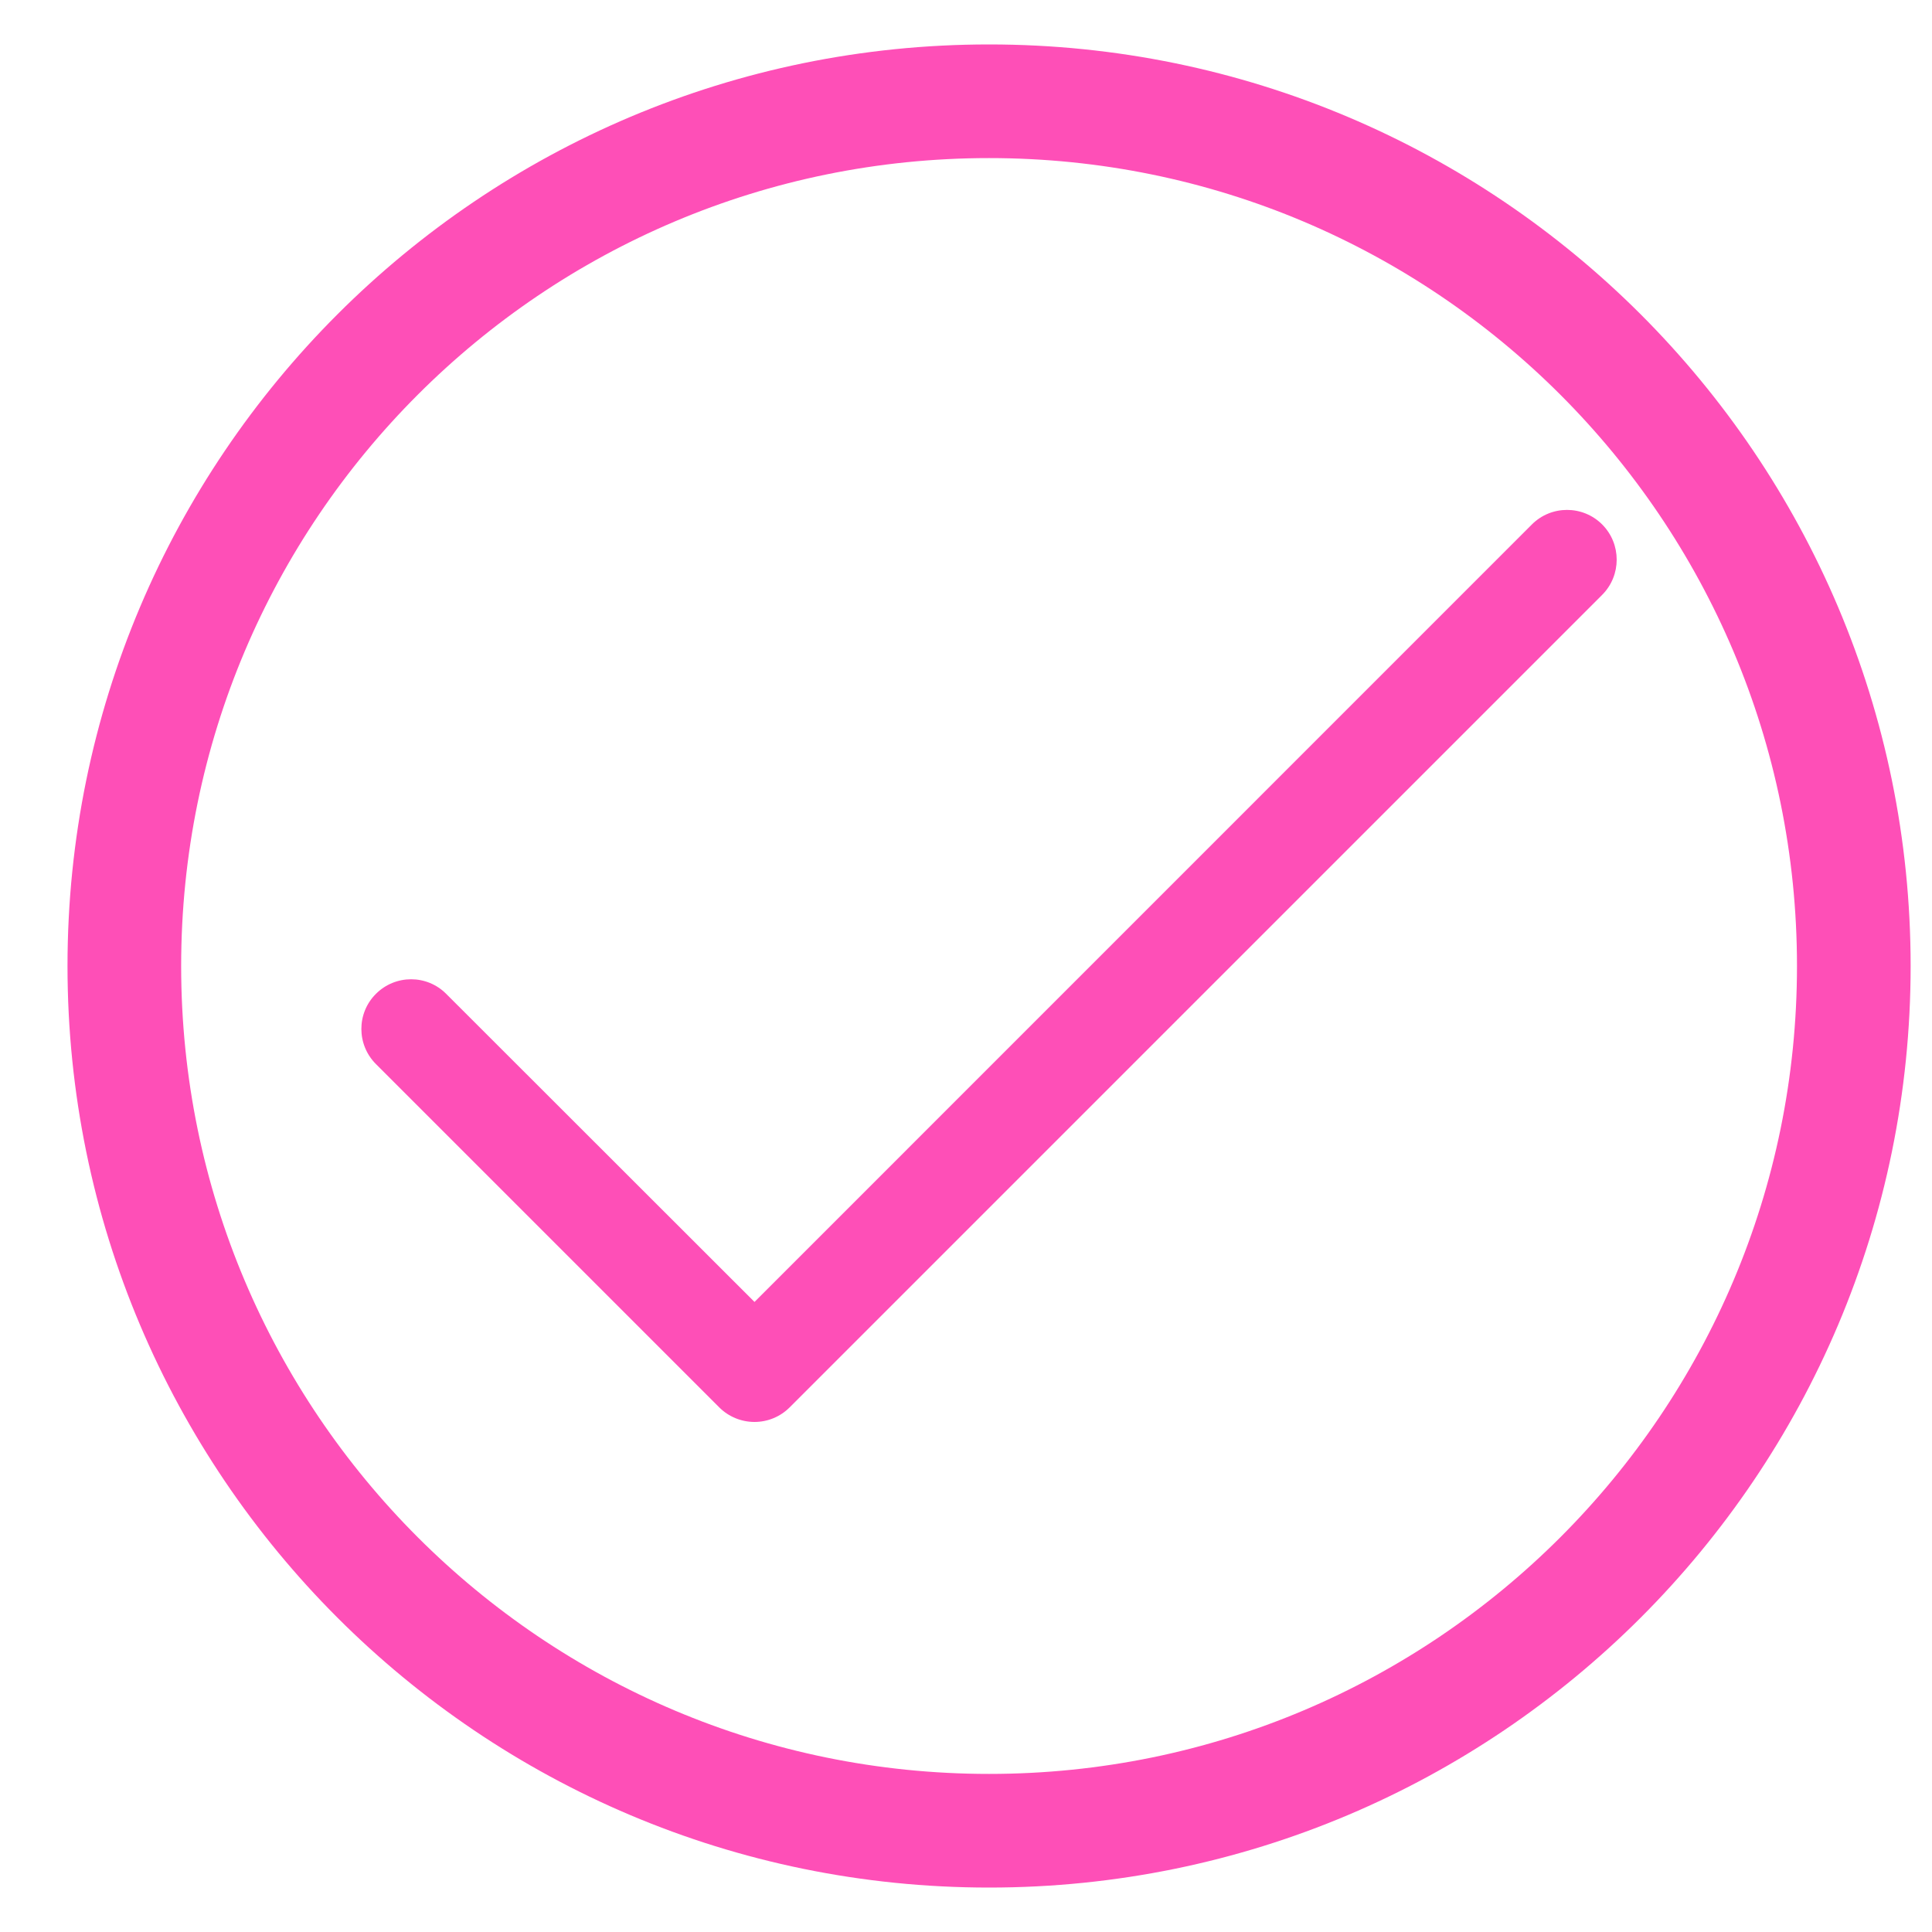
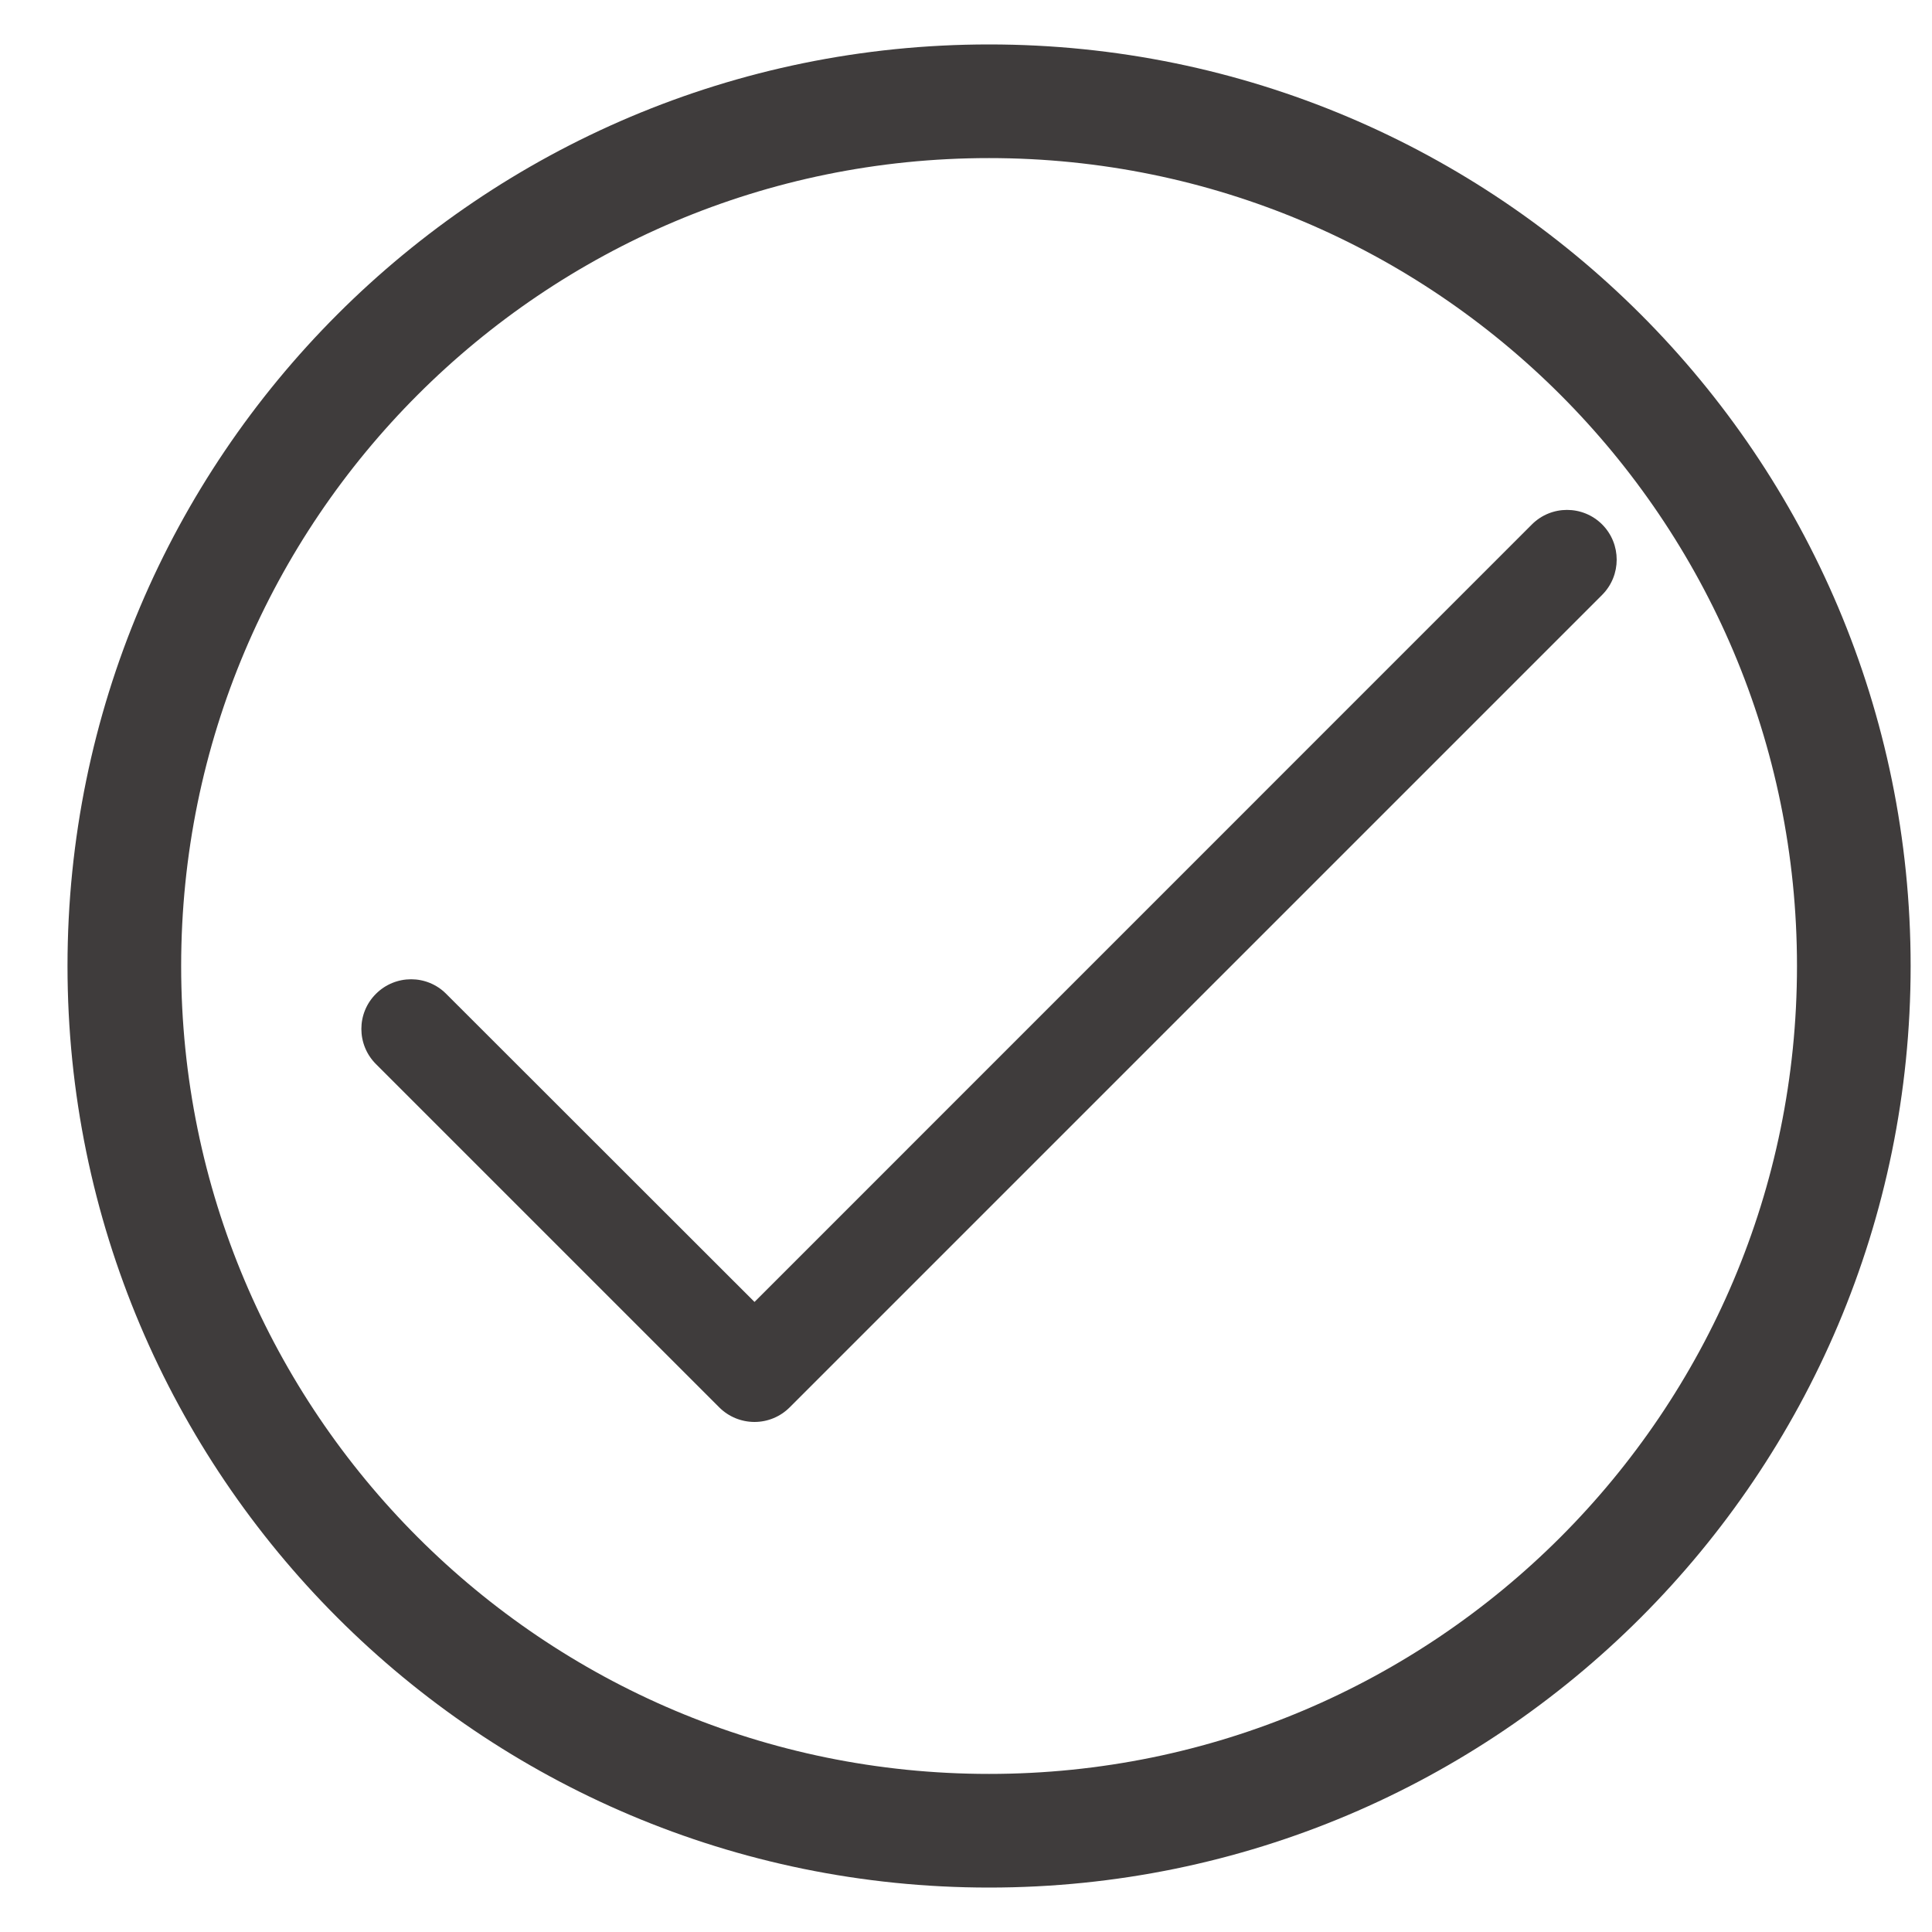
<svg xmlns="http://www.w3.org/2000/svg" width="17" height="17" viewBox="0 0 17 17" fill="none">
-   <circle cx="8.703" cy="8.5" r="7.609" stroke="#FE4FB7" strokeWidth="1.188" />
-   <path d="M6.639 12.512C6.523 12.512 6.411 12.466 6.329 12.384L3.308 9.363C3.137 9.192 3.137 8.915 3.308 8.745C3.479 8.574 3.756 8.574 3.926 8.745L6.639 11.456L13.479 4.615C13.65 4.444 13.927 4.444 14.098 4.615C14.268 4.786 14.268 5.063 14.098 5.234L6.948 12.384C6.866 12.466 6.755 12.512 6.639 12.512Z" fill="#FE4FB7" />
+   <circle cx="8.703" cy="8.5" r="7.609" stroke="#3F3C3C" strokeWidth="1.188" />
+   <path d="M6.639 12.512C6.523 12.512 6.411 12.466 6.329 12.384L3.308 9.363C3.137 9.192 3.137 8.915 3.308 8.745C3.479 8.574 3.756 8.574 3.926 8.745L6.639 11.456L13.479 4.615C13.65 4.444 13.927 4.444 14.098 4.615C14.268 4.786 14.268 5.063 14.098 5.234L6.948 12.384C6.866 12.466 6.755 12.512 6.639 12.512Z" fill="#3F3C3C" />
</svg>
